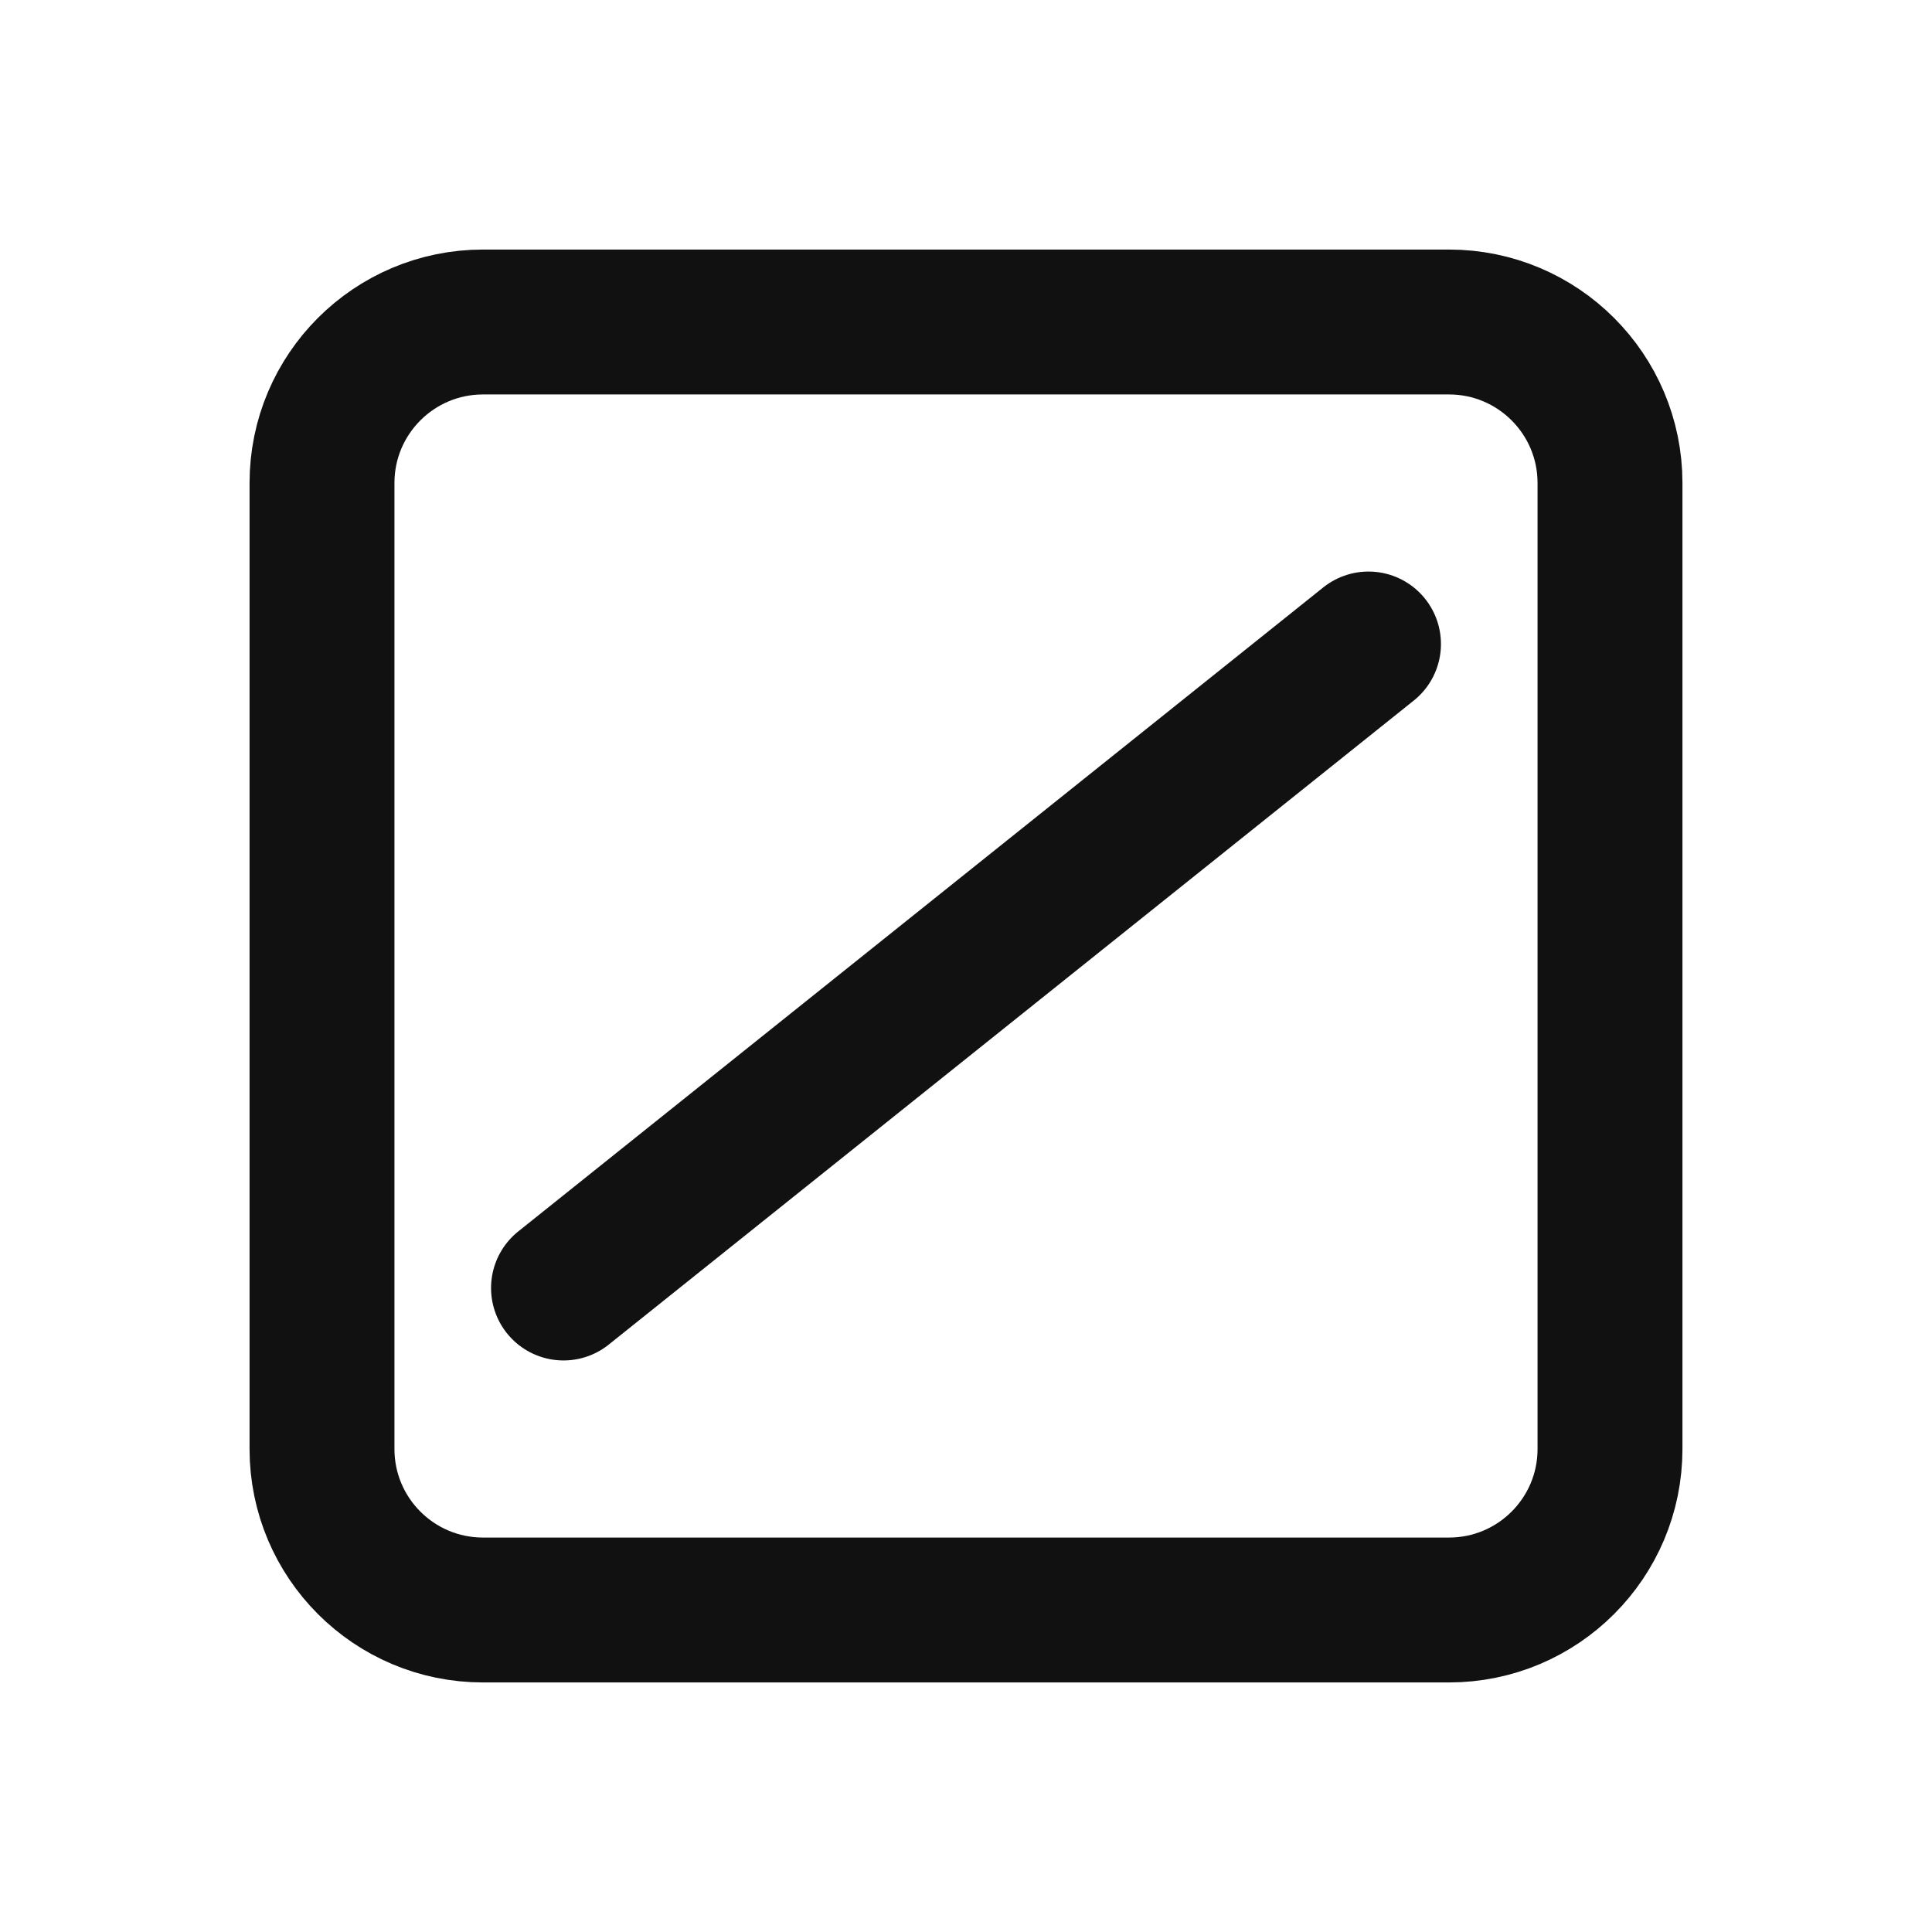
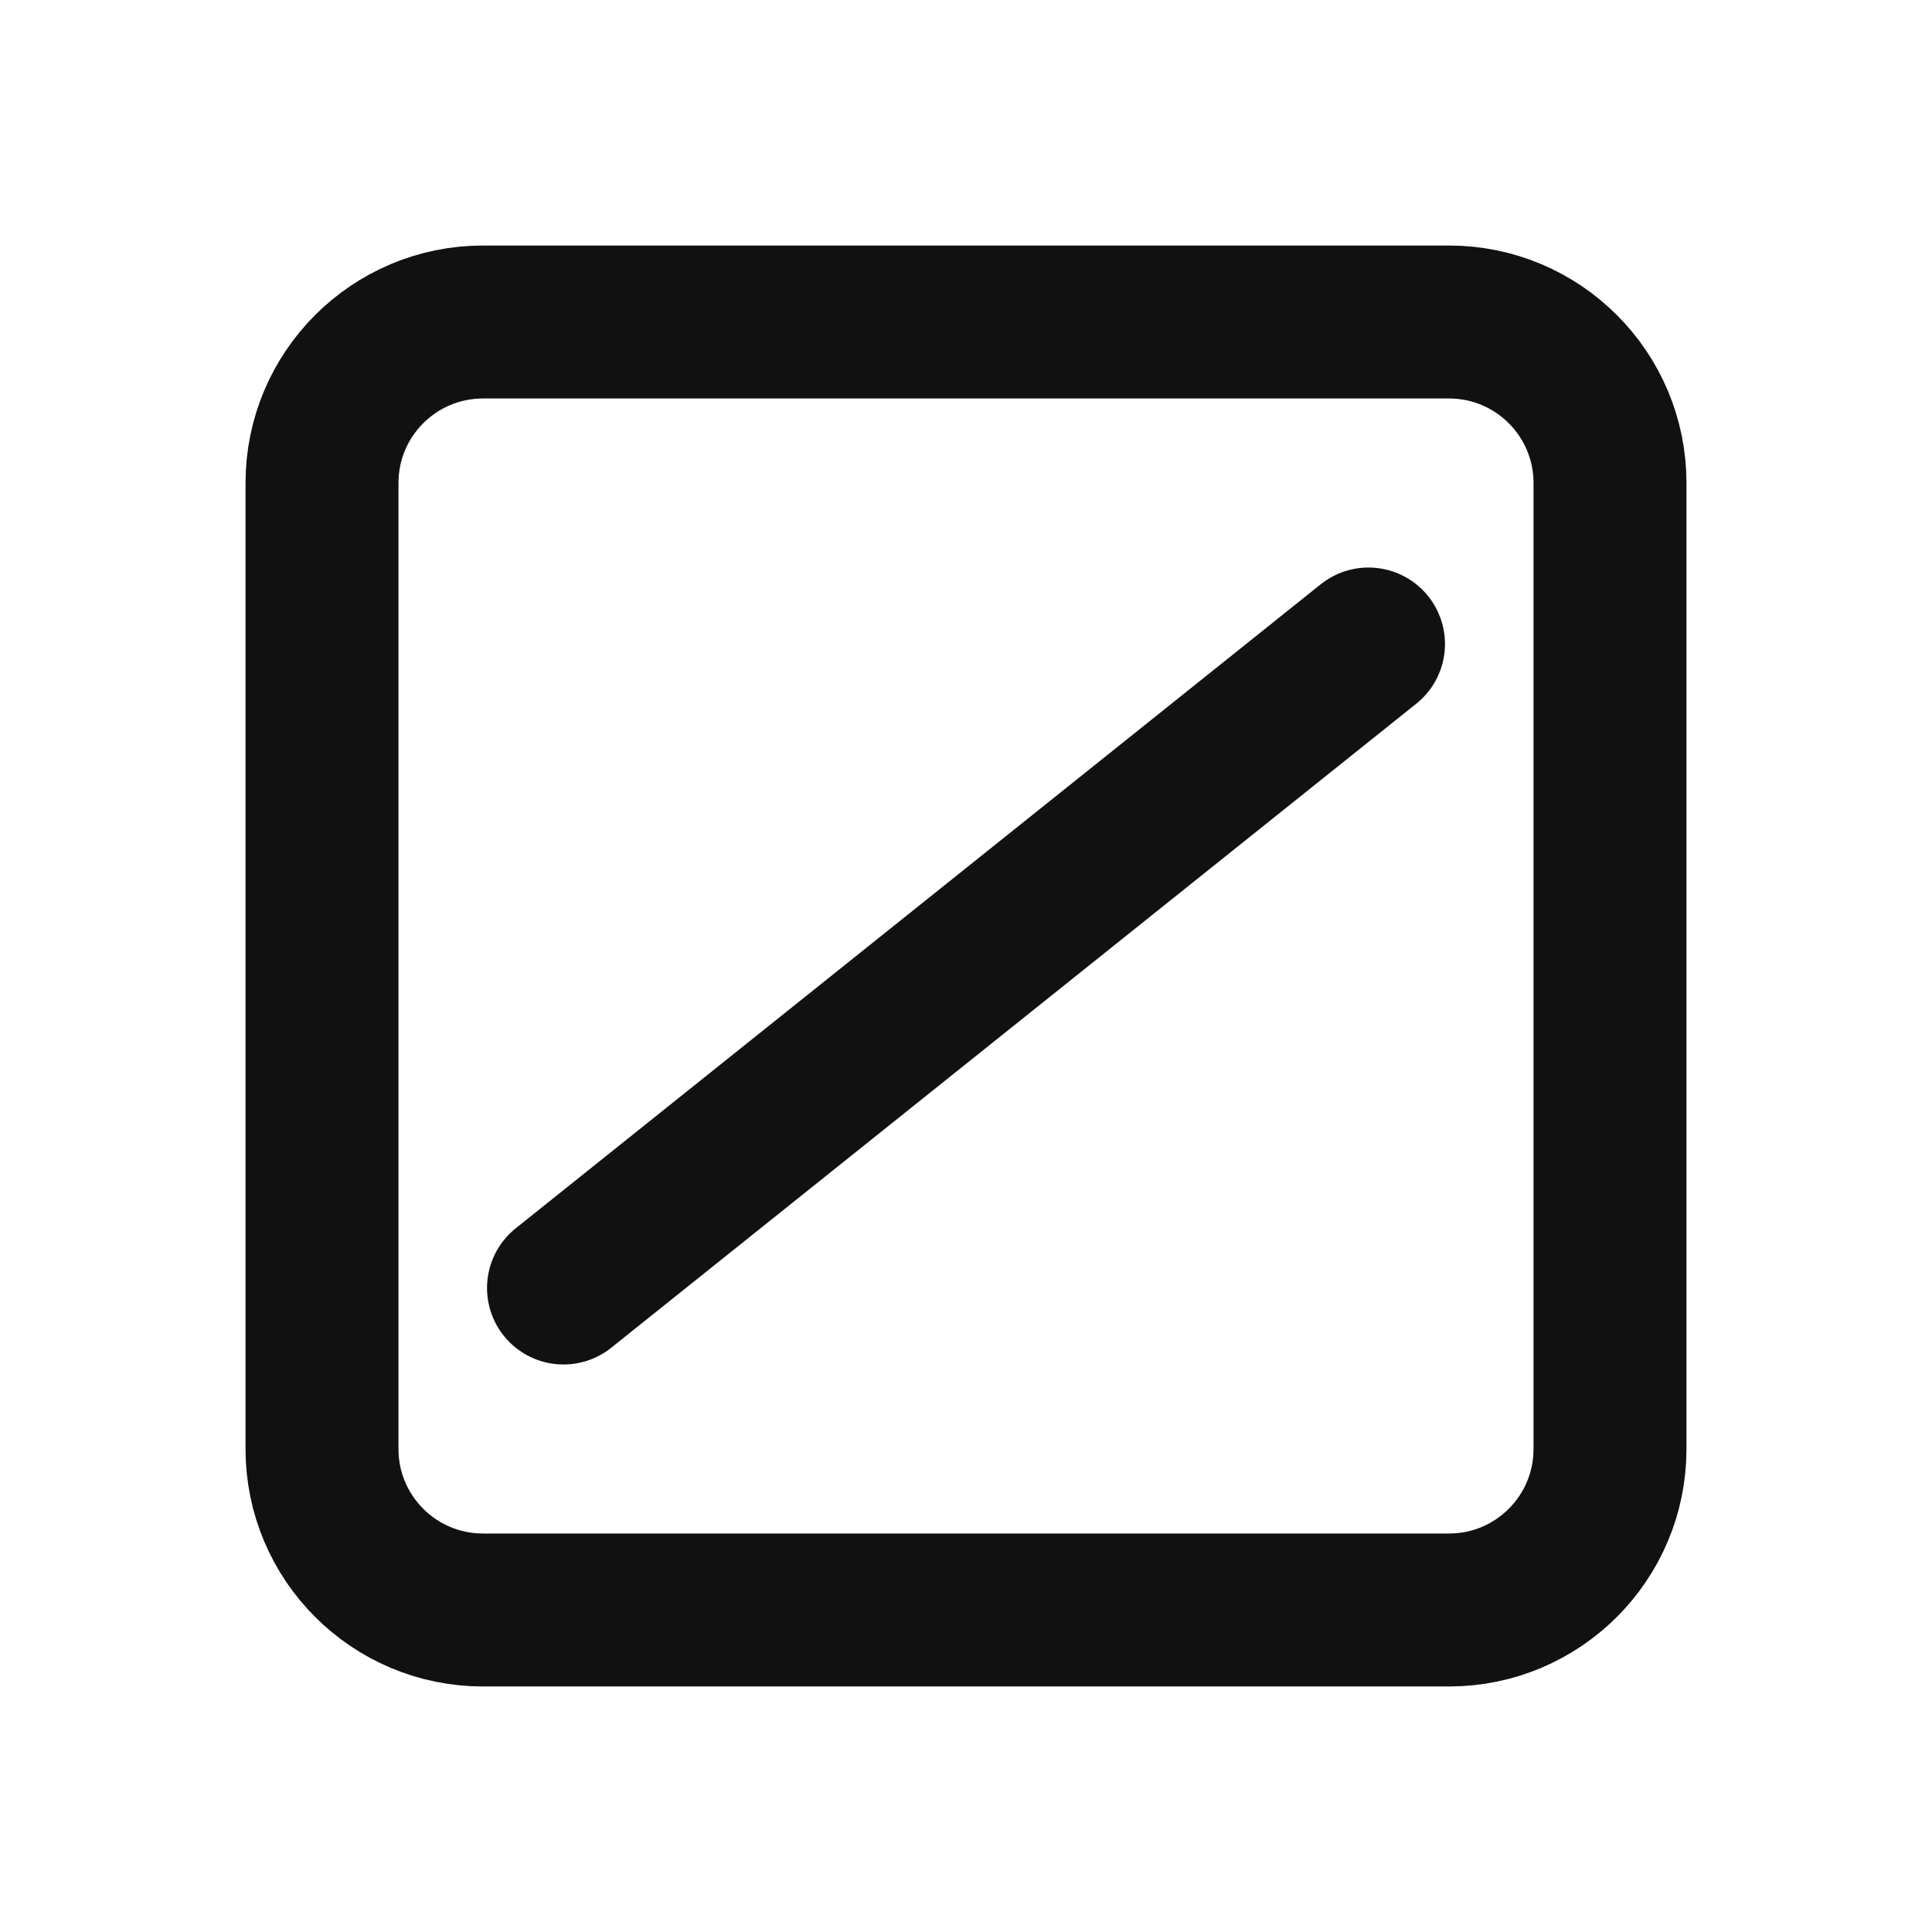
- <svg xmlns="http://www.w3.org/2000/svg" width="24" height="24" viewBox="0 0 24 24" fill="none" stroke="#111111" stroke-width="1.8" stroke-linecap="round" stroke-linejoin="round">
+ <svg xmlns="http://www.w3.org/2000/svg" width="24" height="24" viewBox="0 0 24 24" fill="none" stroke="#111111" stroke-width="1.9" stroke-linecap="round" stroke-linejoin="round" shape-rendering="geometricPrecision">
  <rect x="4" y="4" width="16" height="16" rx="2" />
  <path d="M7 16 17 8" />
</svg>
